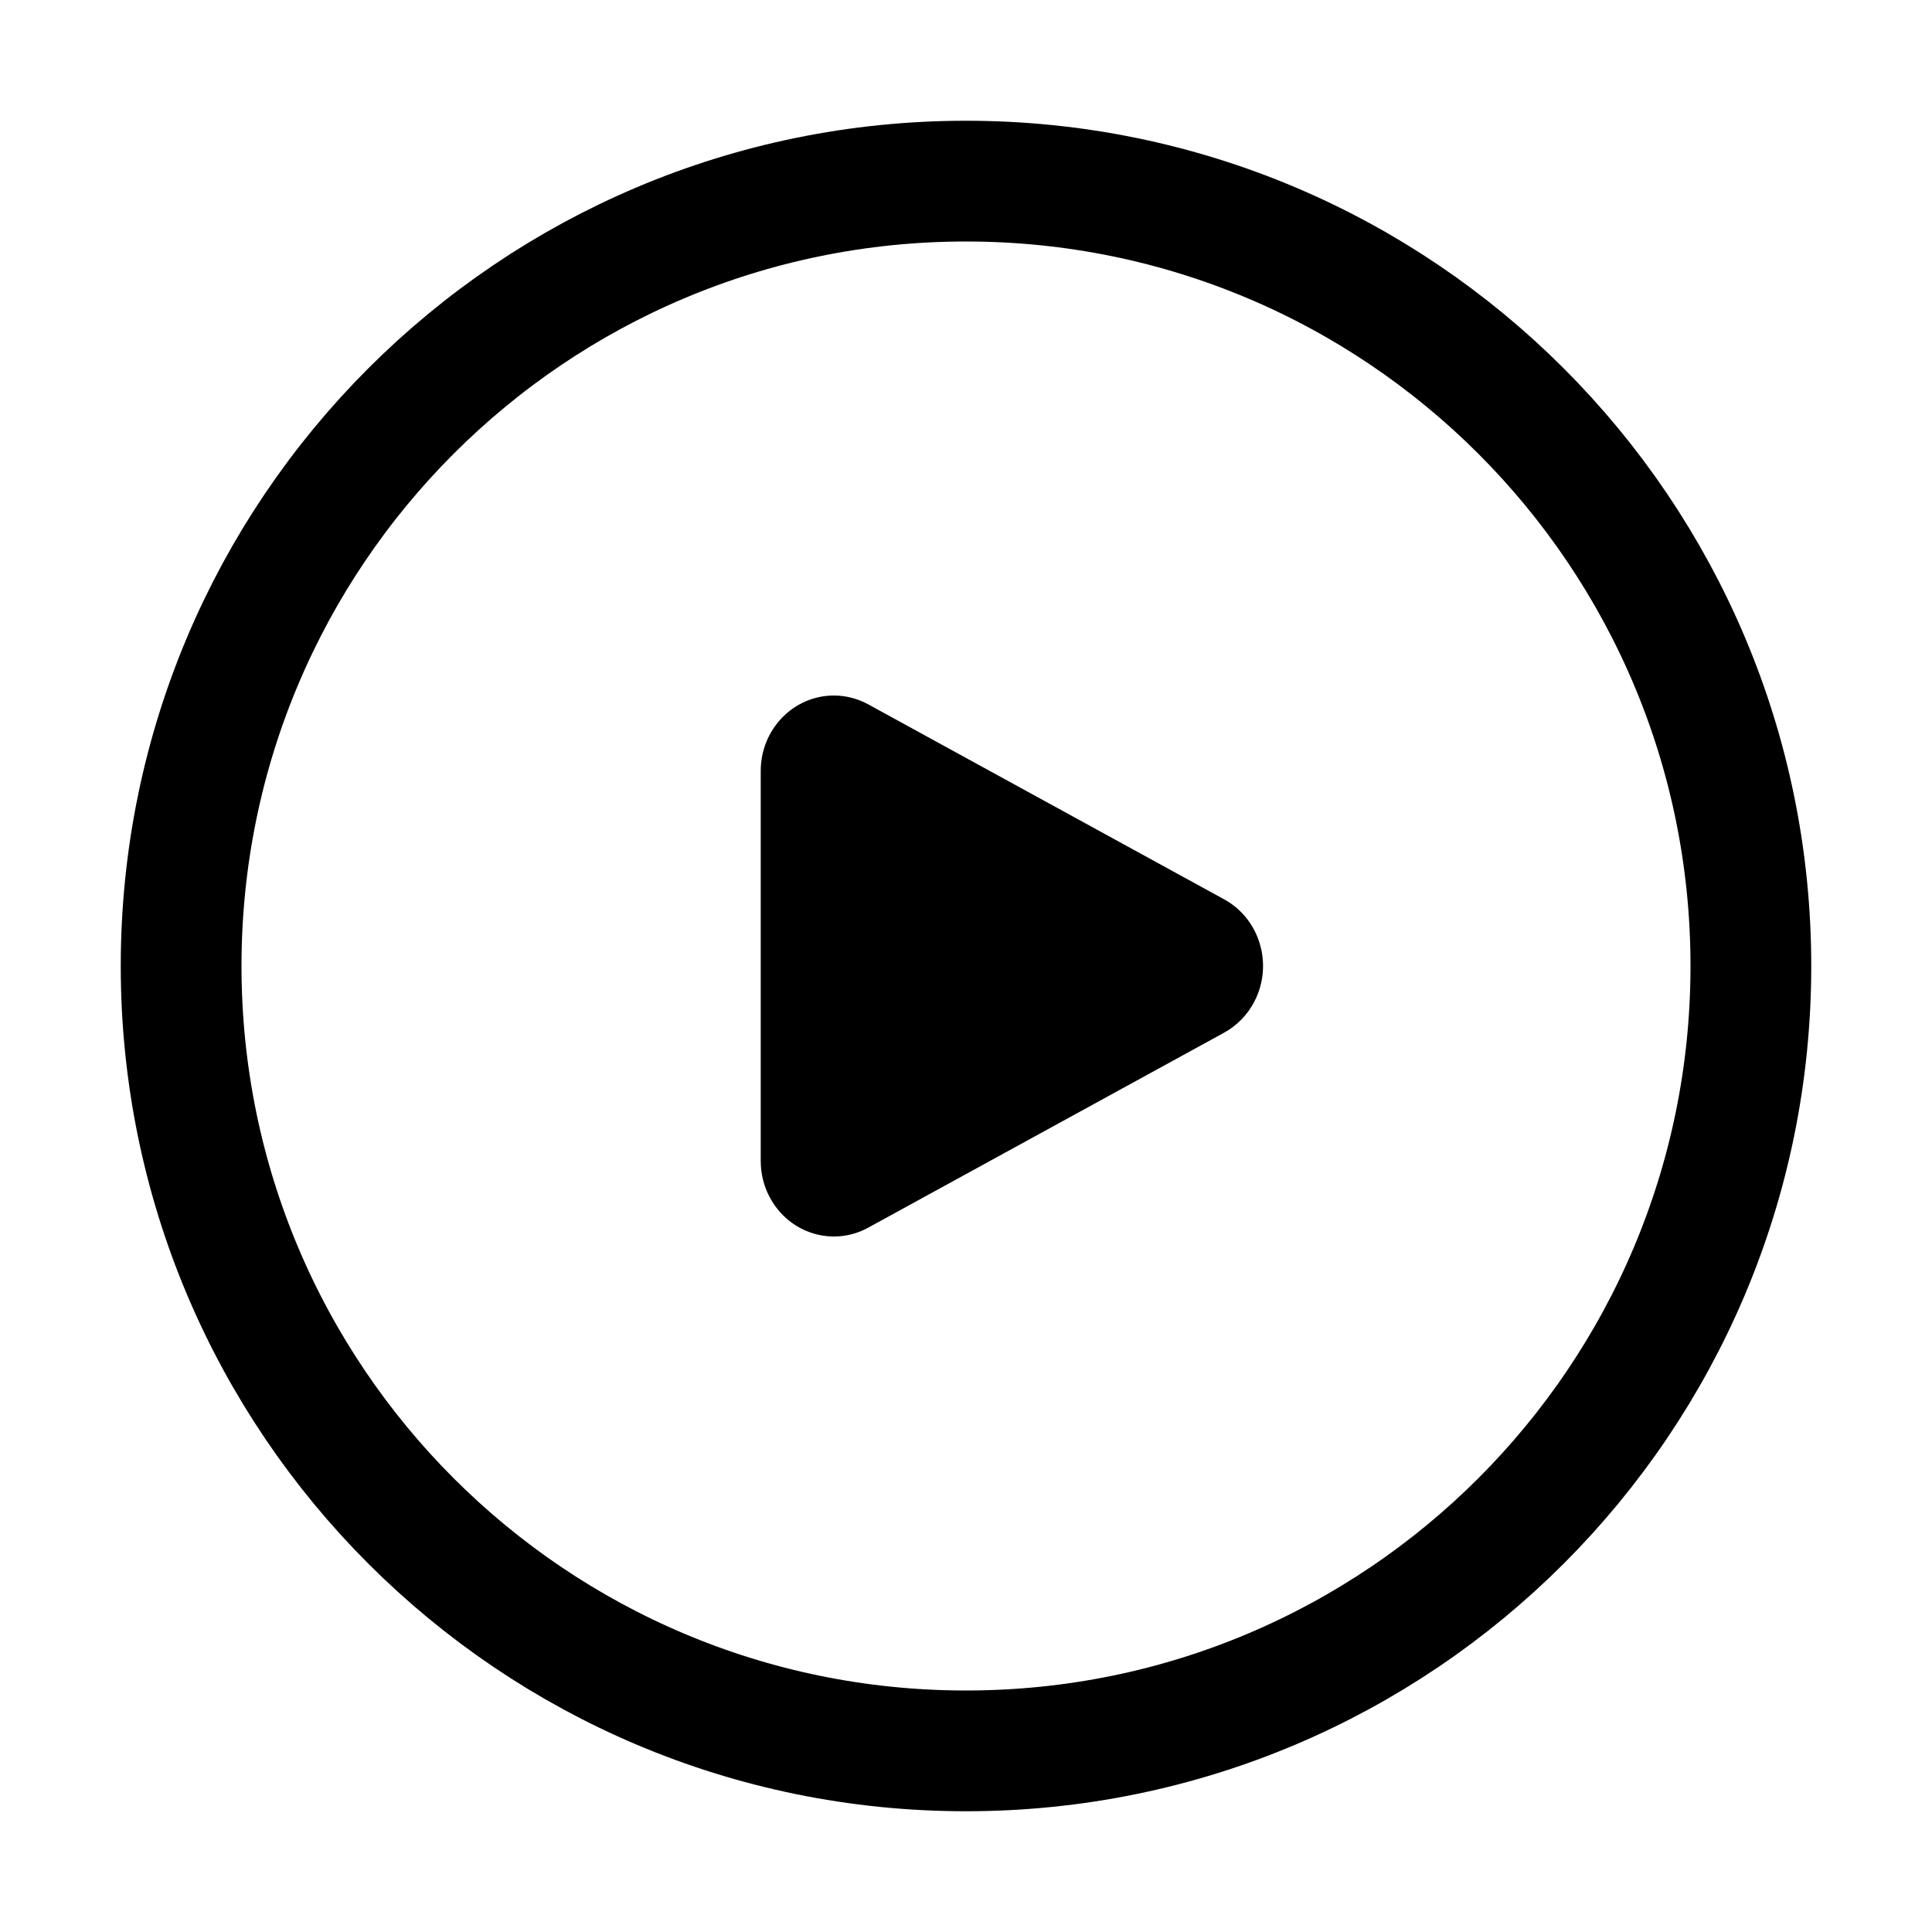
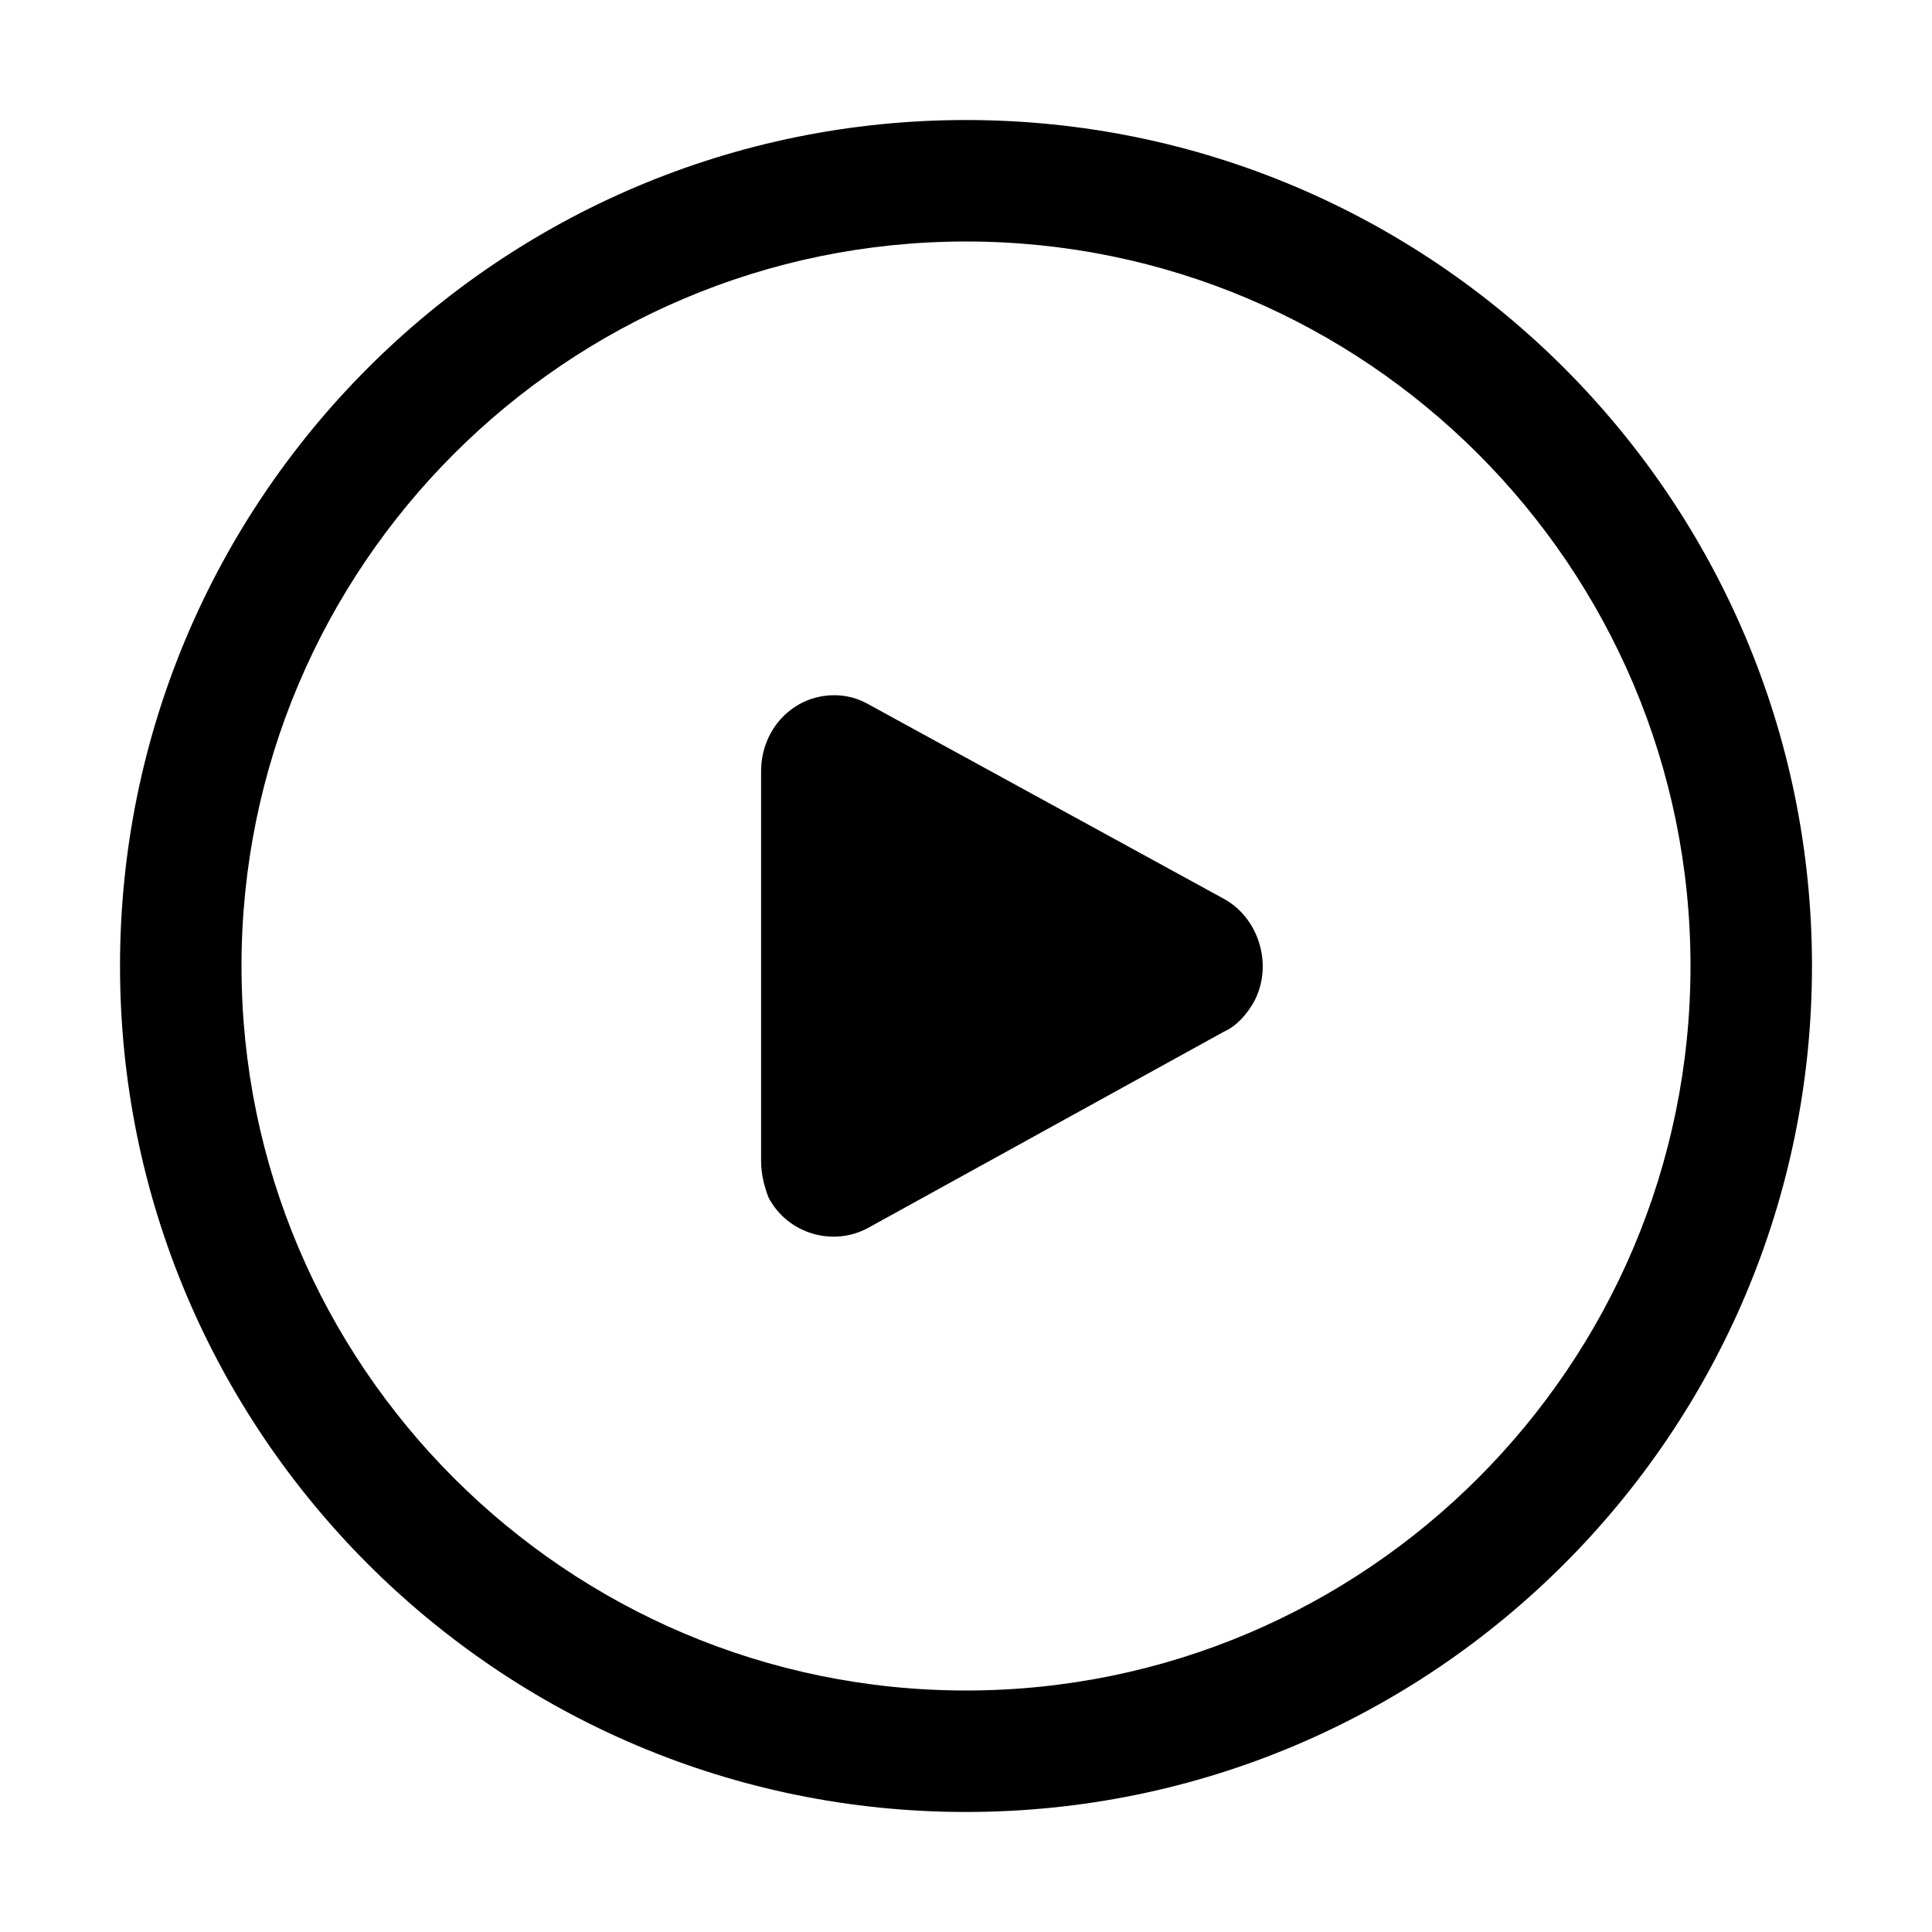
- <svg xmlns="http://www.w3.org/2000/svg" width="16px" height="16px" viewBox="0 0 16 16" version="1.1">
-   <g id="操作/播放1" stroke="none" stroke-width="1" fill="none" fill-rule="evenodd">
-     <circle id="椭圆形" stroke="currentColor" stroke-linecap="round" stroke-linejoin="round" cx="8" cy="8" r="6.5">
-         </circle>
-     <path d="M10.138,8.552 L7.19,10.167 C6.894,10.329 6.528,10.213 6.371,9.908 C6.324,9.818 6.3,9.717 6.3,9.615 L6.3,6.385 C6.3,6.04 6.571,5.76 6.906,5.76 C7.005,5.76 7.102,5.785 7.19,5.833 L10.138,7.448 C10.434,7.61 10.546,7.988 10.389,8.293 C10.332,8.403 10.245,8.493 10.138,8.552 Z" id="三角形" fill="currentColor" />
-   </g>
+ <svg xmlns="http://www.w3.org/2000/svg" version="1.1" id="图层_1" x="0px" y="0px" viewBox="0 0 132 132" style="enable-background:new 0 0 132 132;" xml:space="preserve">
+   <style type="text/css">
+ 	.st0{fill:none;}
+ 	.st1{fill:currentColor;}
+ </style>
+   <rect id="size" class="st0" width="132" height="132" />
+   <path id="形状结合" class="st1" d="M66,8.2c31.9,0,57.8,25.9,57.8,57.8S97.9,123.8,66,123.8S8.2,97.9,8.2,66S34.1,8.2,66,8.2z   M66,16.5c-27.3,0-49.5,22.2-49.5,49.5s22.2,49.5,49.5,49.5s49.5-22.2,49.5-49.5S93.3,16.5,66,16.5z M57,47.5c0.8,0,1.6,0.2,2.3,0.6  l24.3,13.3c2.4,1.3,3.4,4.5,2.1,7c-0.5,0.9-1.2,1.7-2.1,2.1L59.3,83.9c-2.4,1.3-5.5,0.4-6.8-2.1C52.2,81,52,80.2,52,79.3V52.7  C52,49.8,54.2,47.5,57,47.5z" />
</svg>
